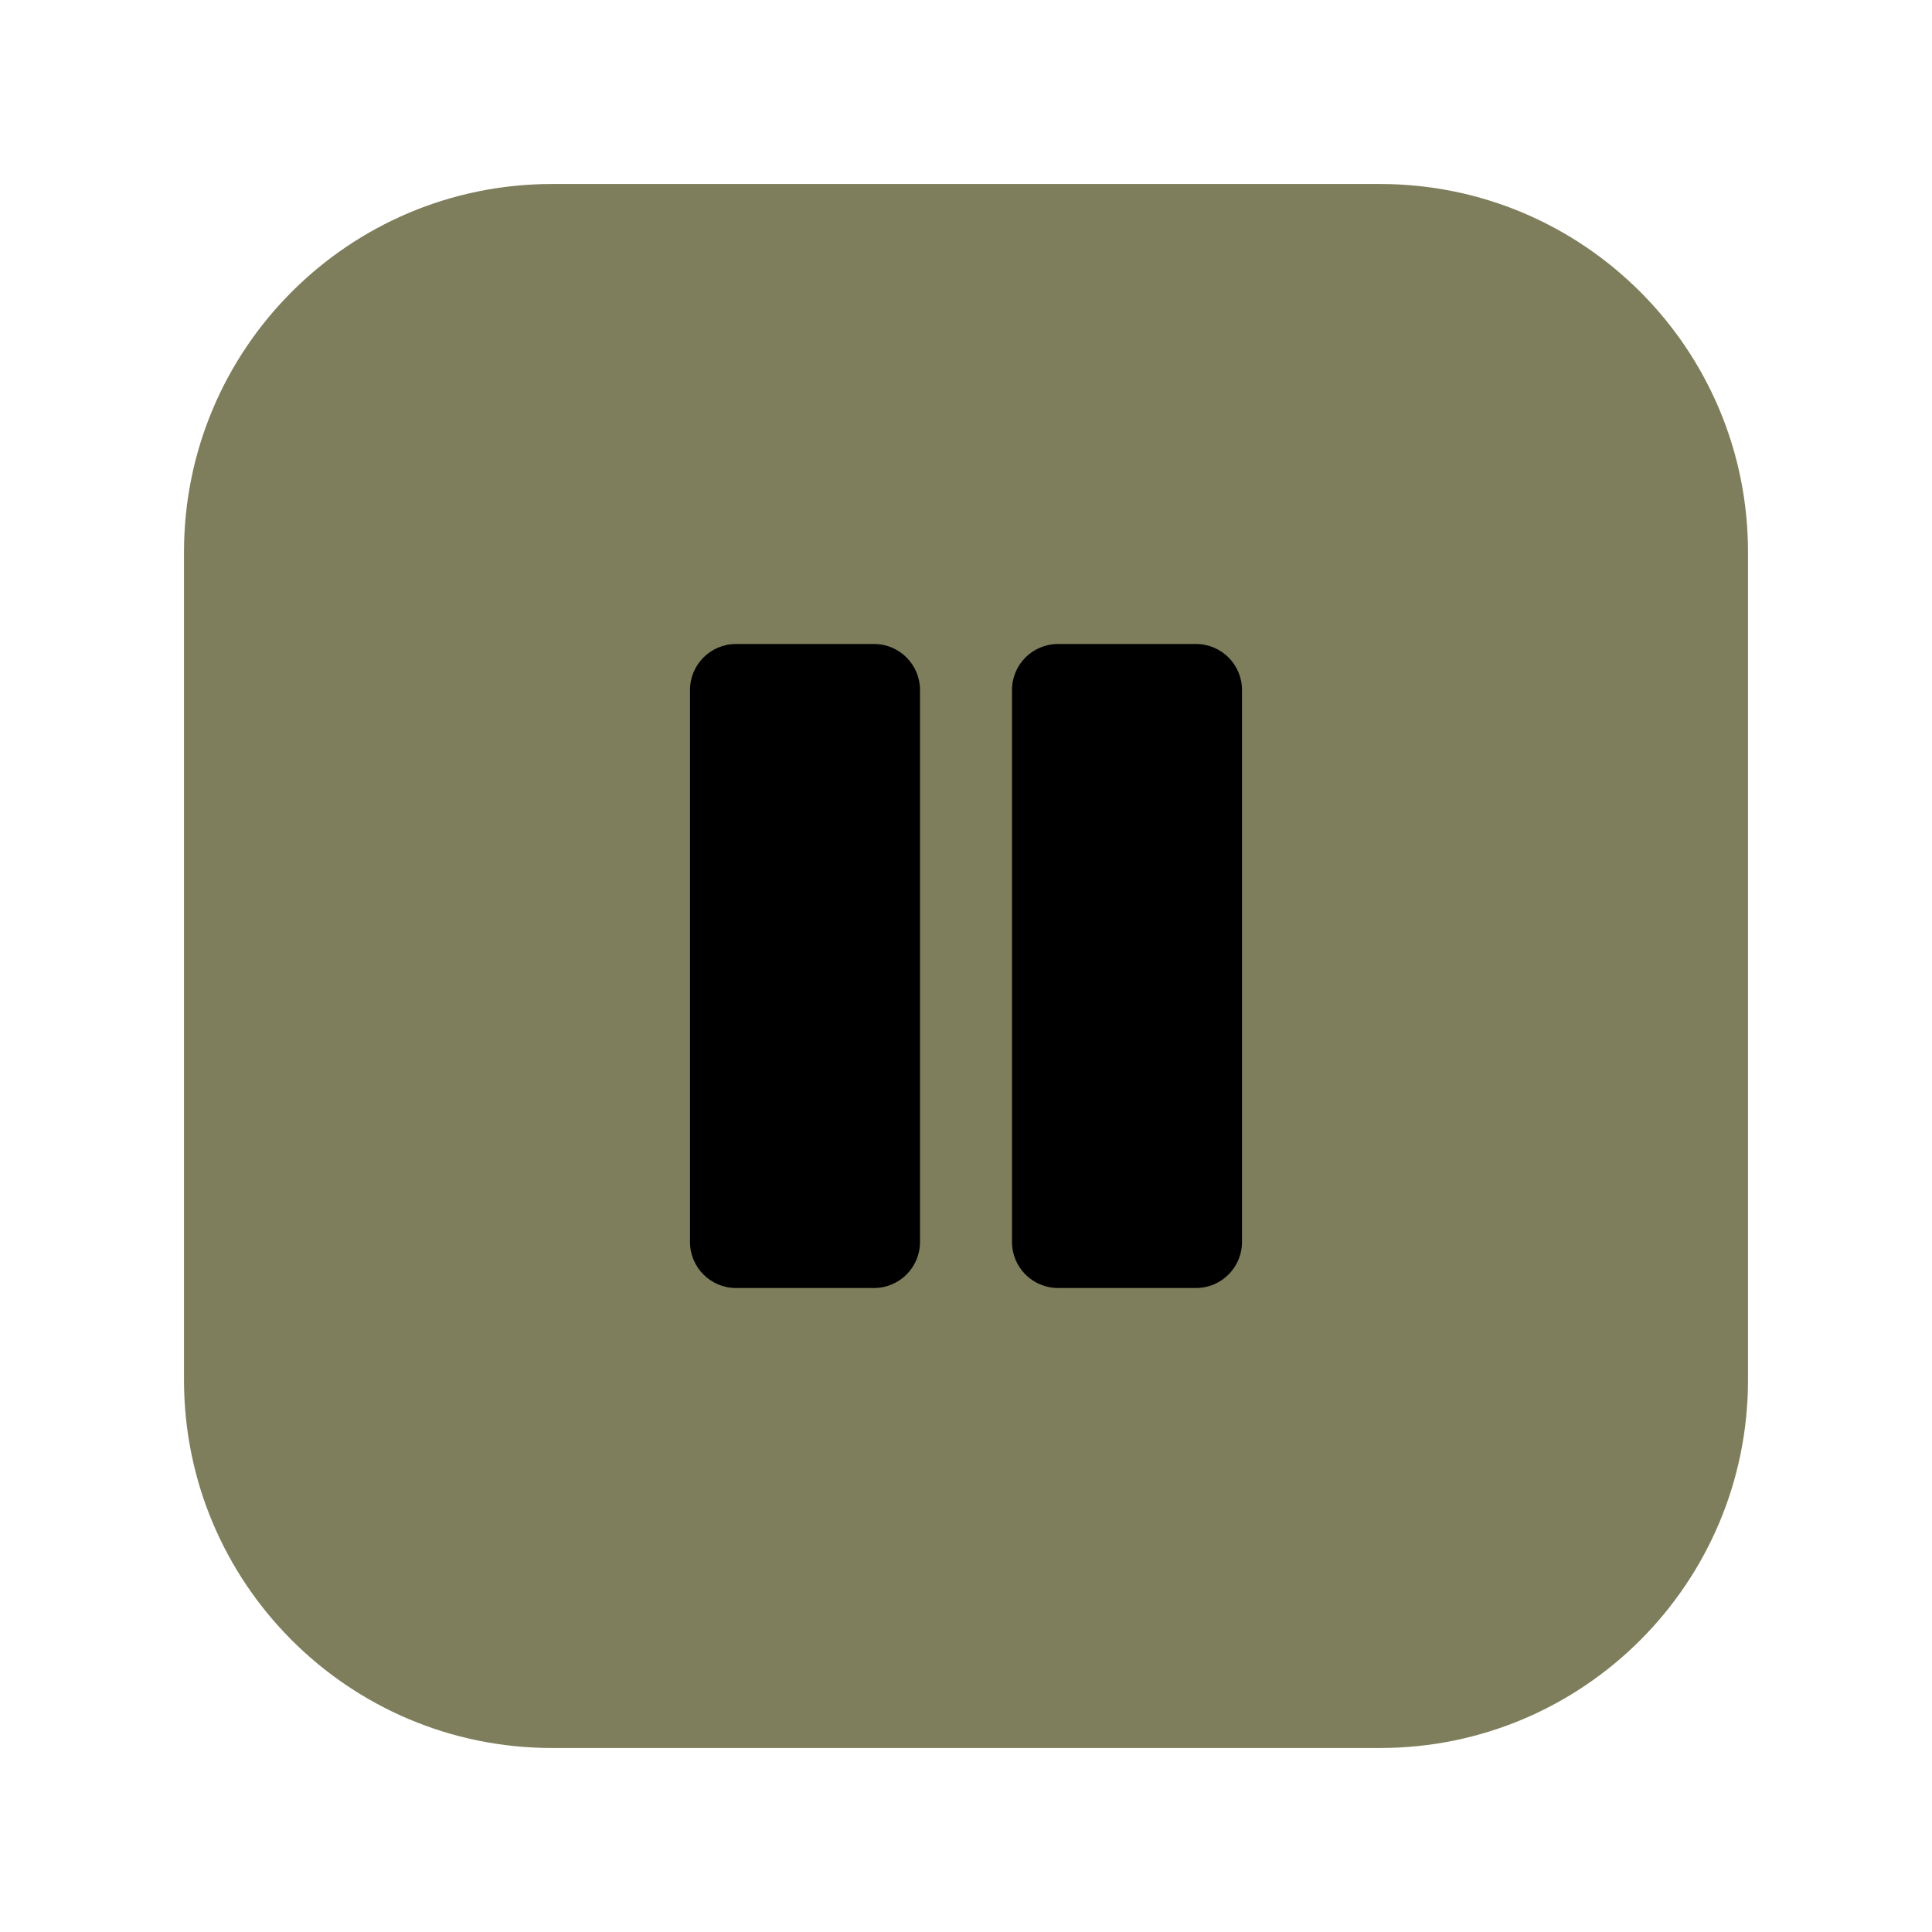
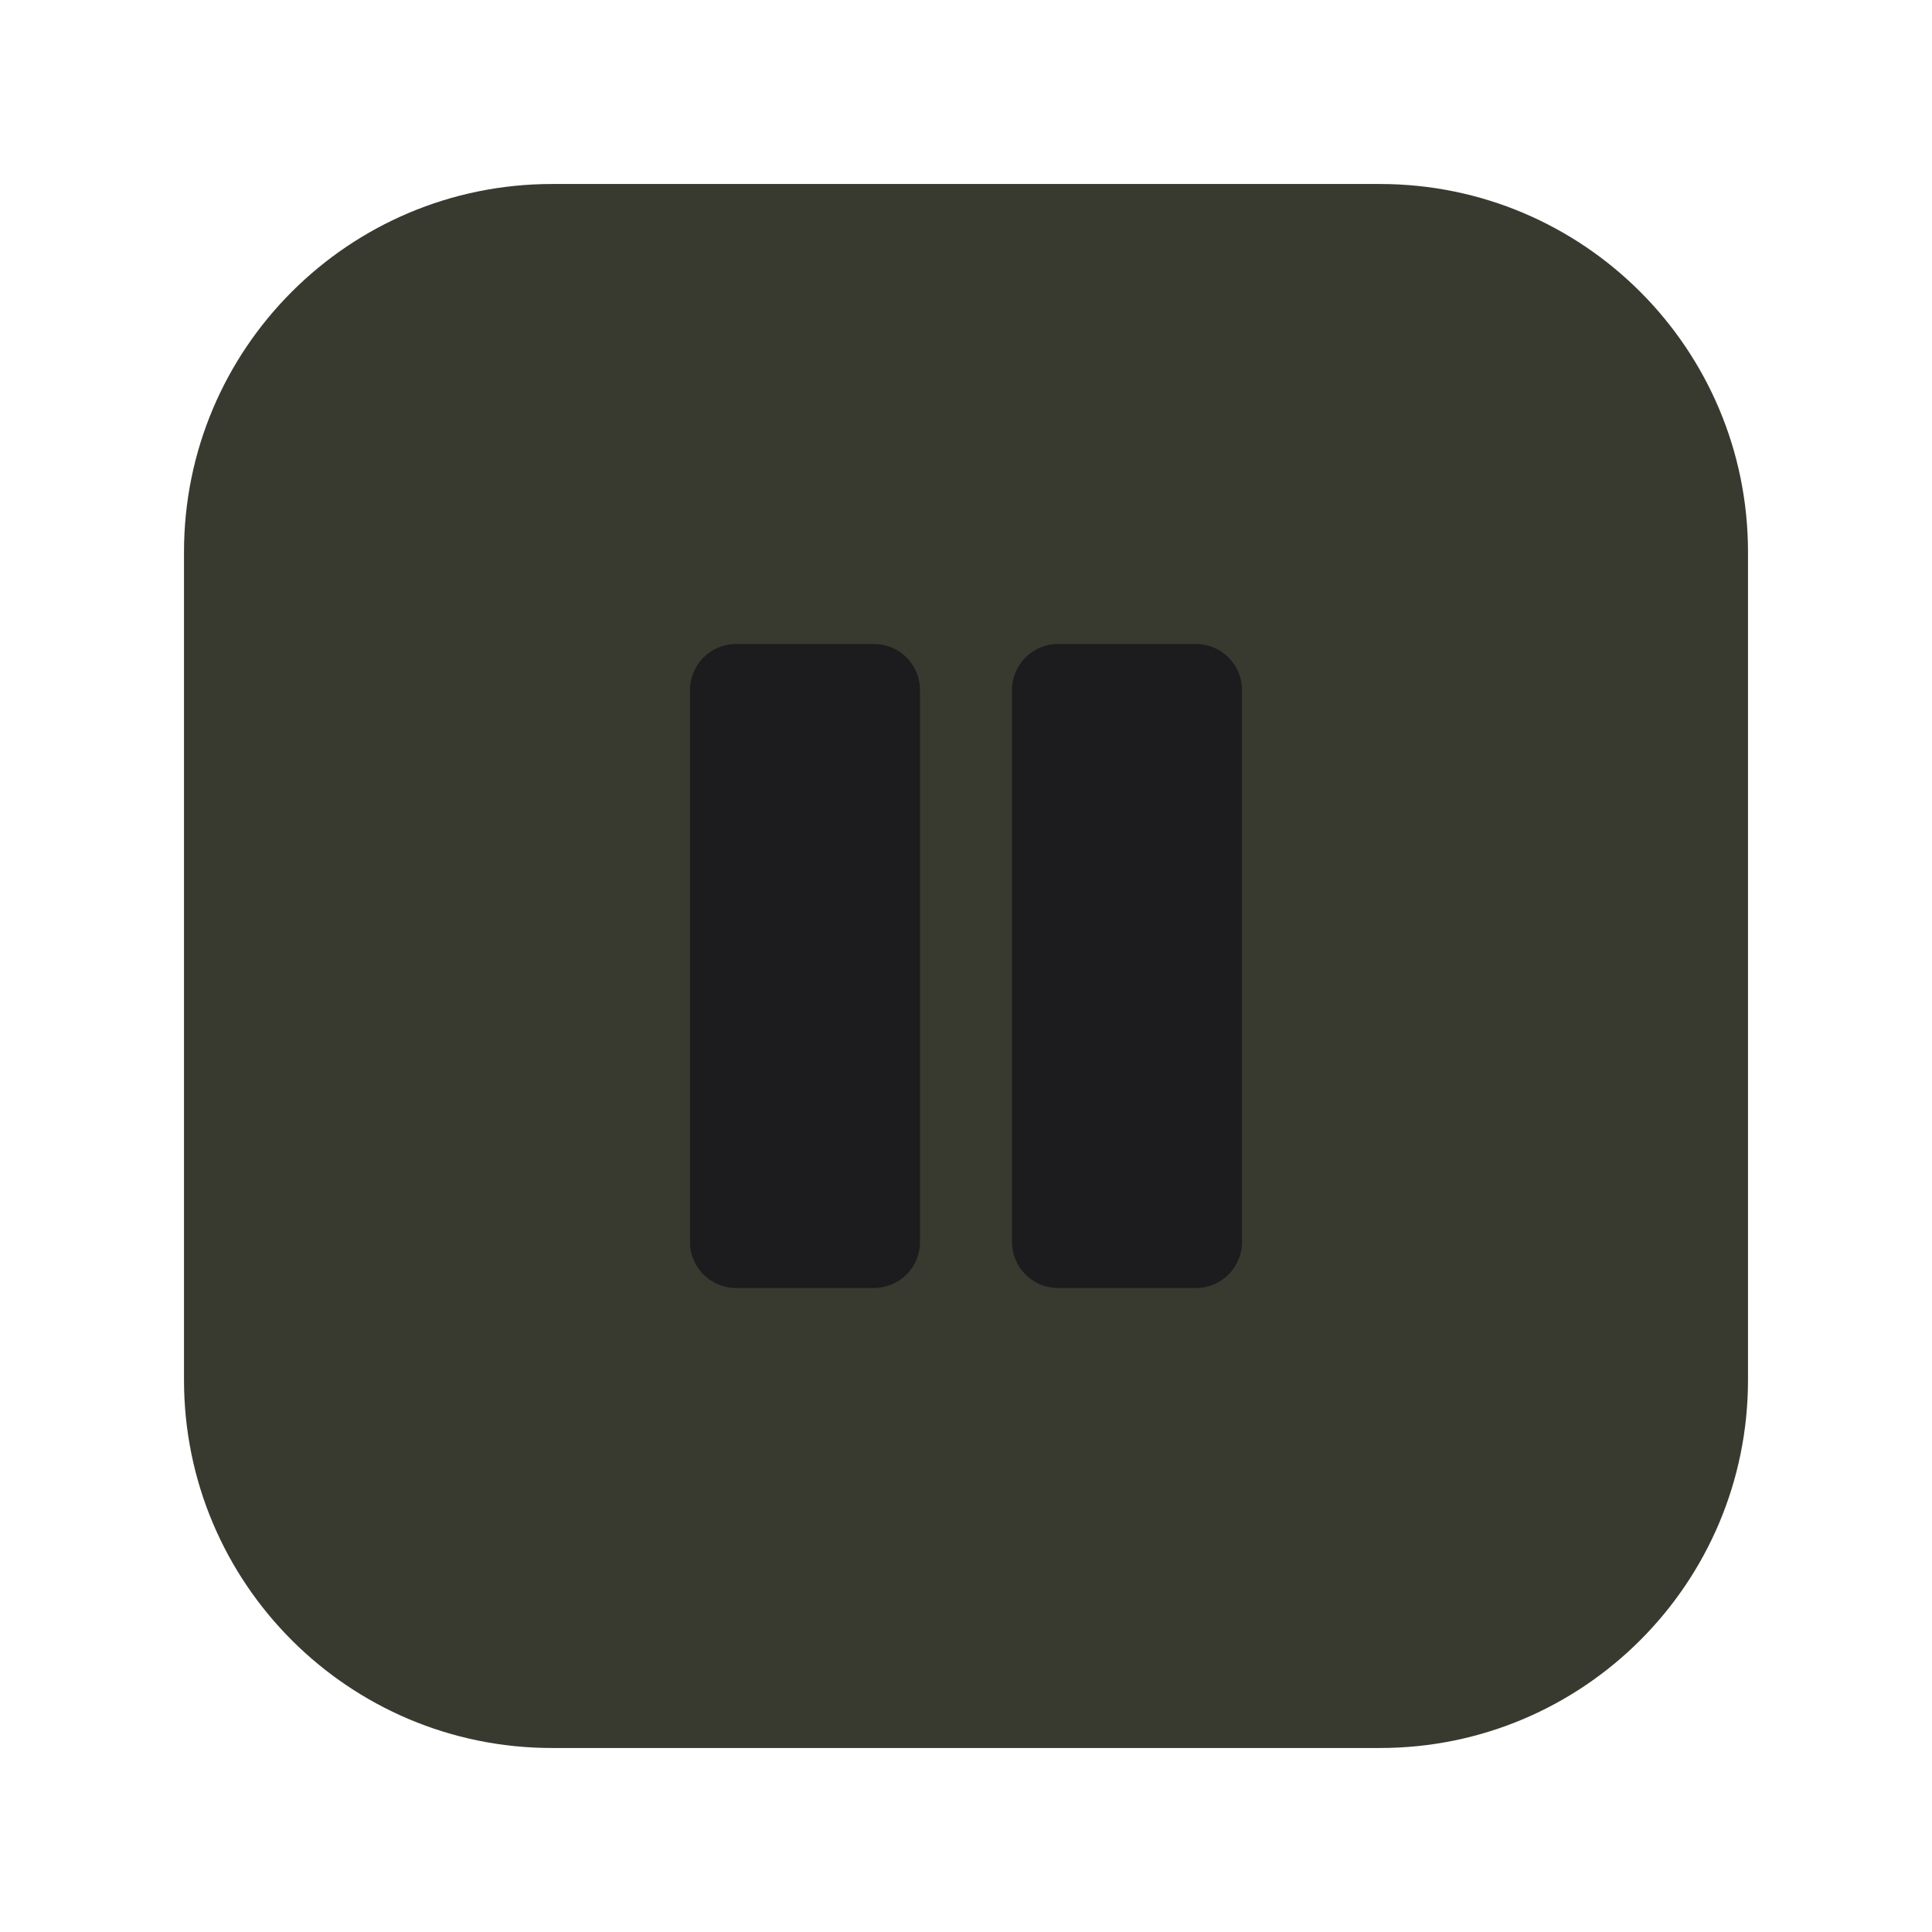
<svg xmlns="http://www.w3.org/2000/svg" width="42" height="42" viewBox="0 0 42 42" fill="none">
-   <rect x="4" y="4" width="34" height="34" rx="8" fill="#7E7E5C" />
-   <rect x="15" y="14" width="5" height="14" rx="1" fill="black" />
-   <rect x="22" y="14" width="5" height="14" rx="1" fill="black" />
+   <rect x="4" y="4" width="34" height="34" rx="8" fill="#383A2F" />
+   <rect x="15" y="14" width="5" height="14" rx="1" fill="#1C1C1E" />
+   <rect x="22" y="14" width="5" height="14" rx="1" fill="#1C1C1E" />
</svg>
